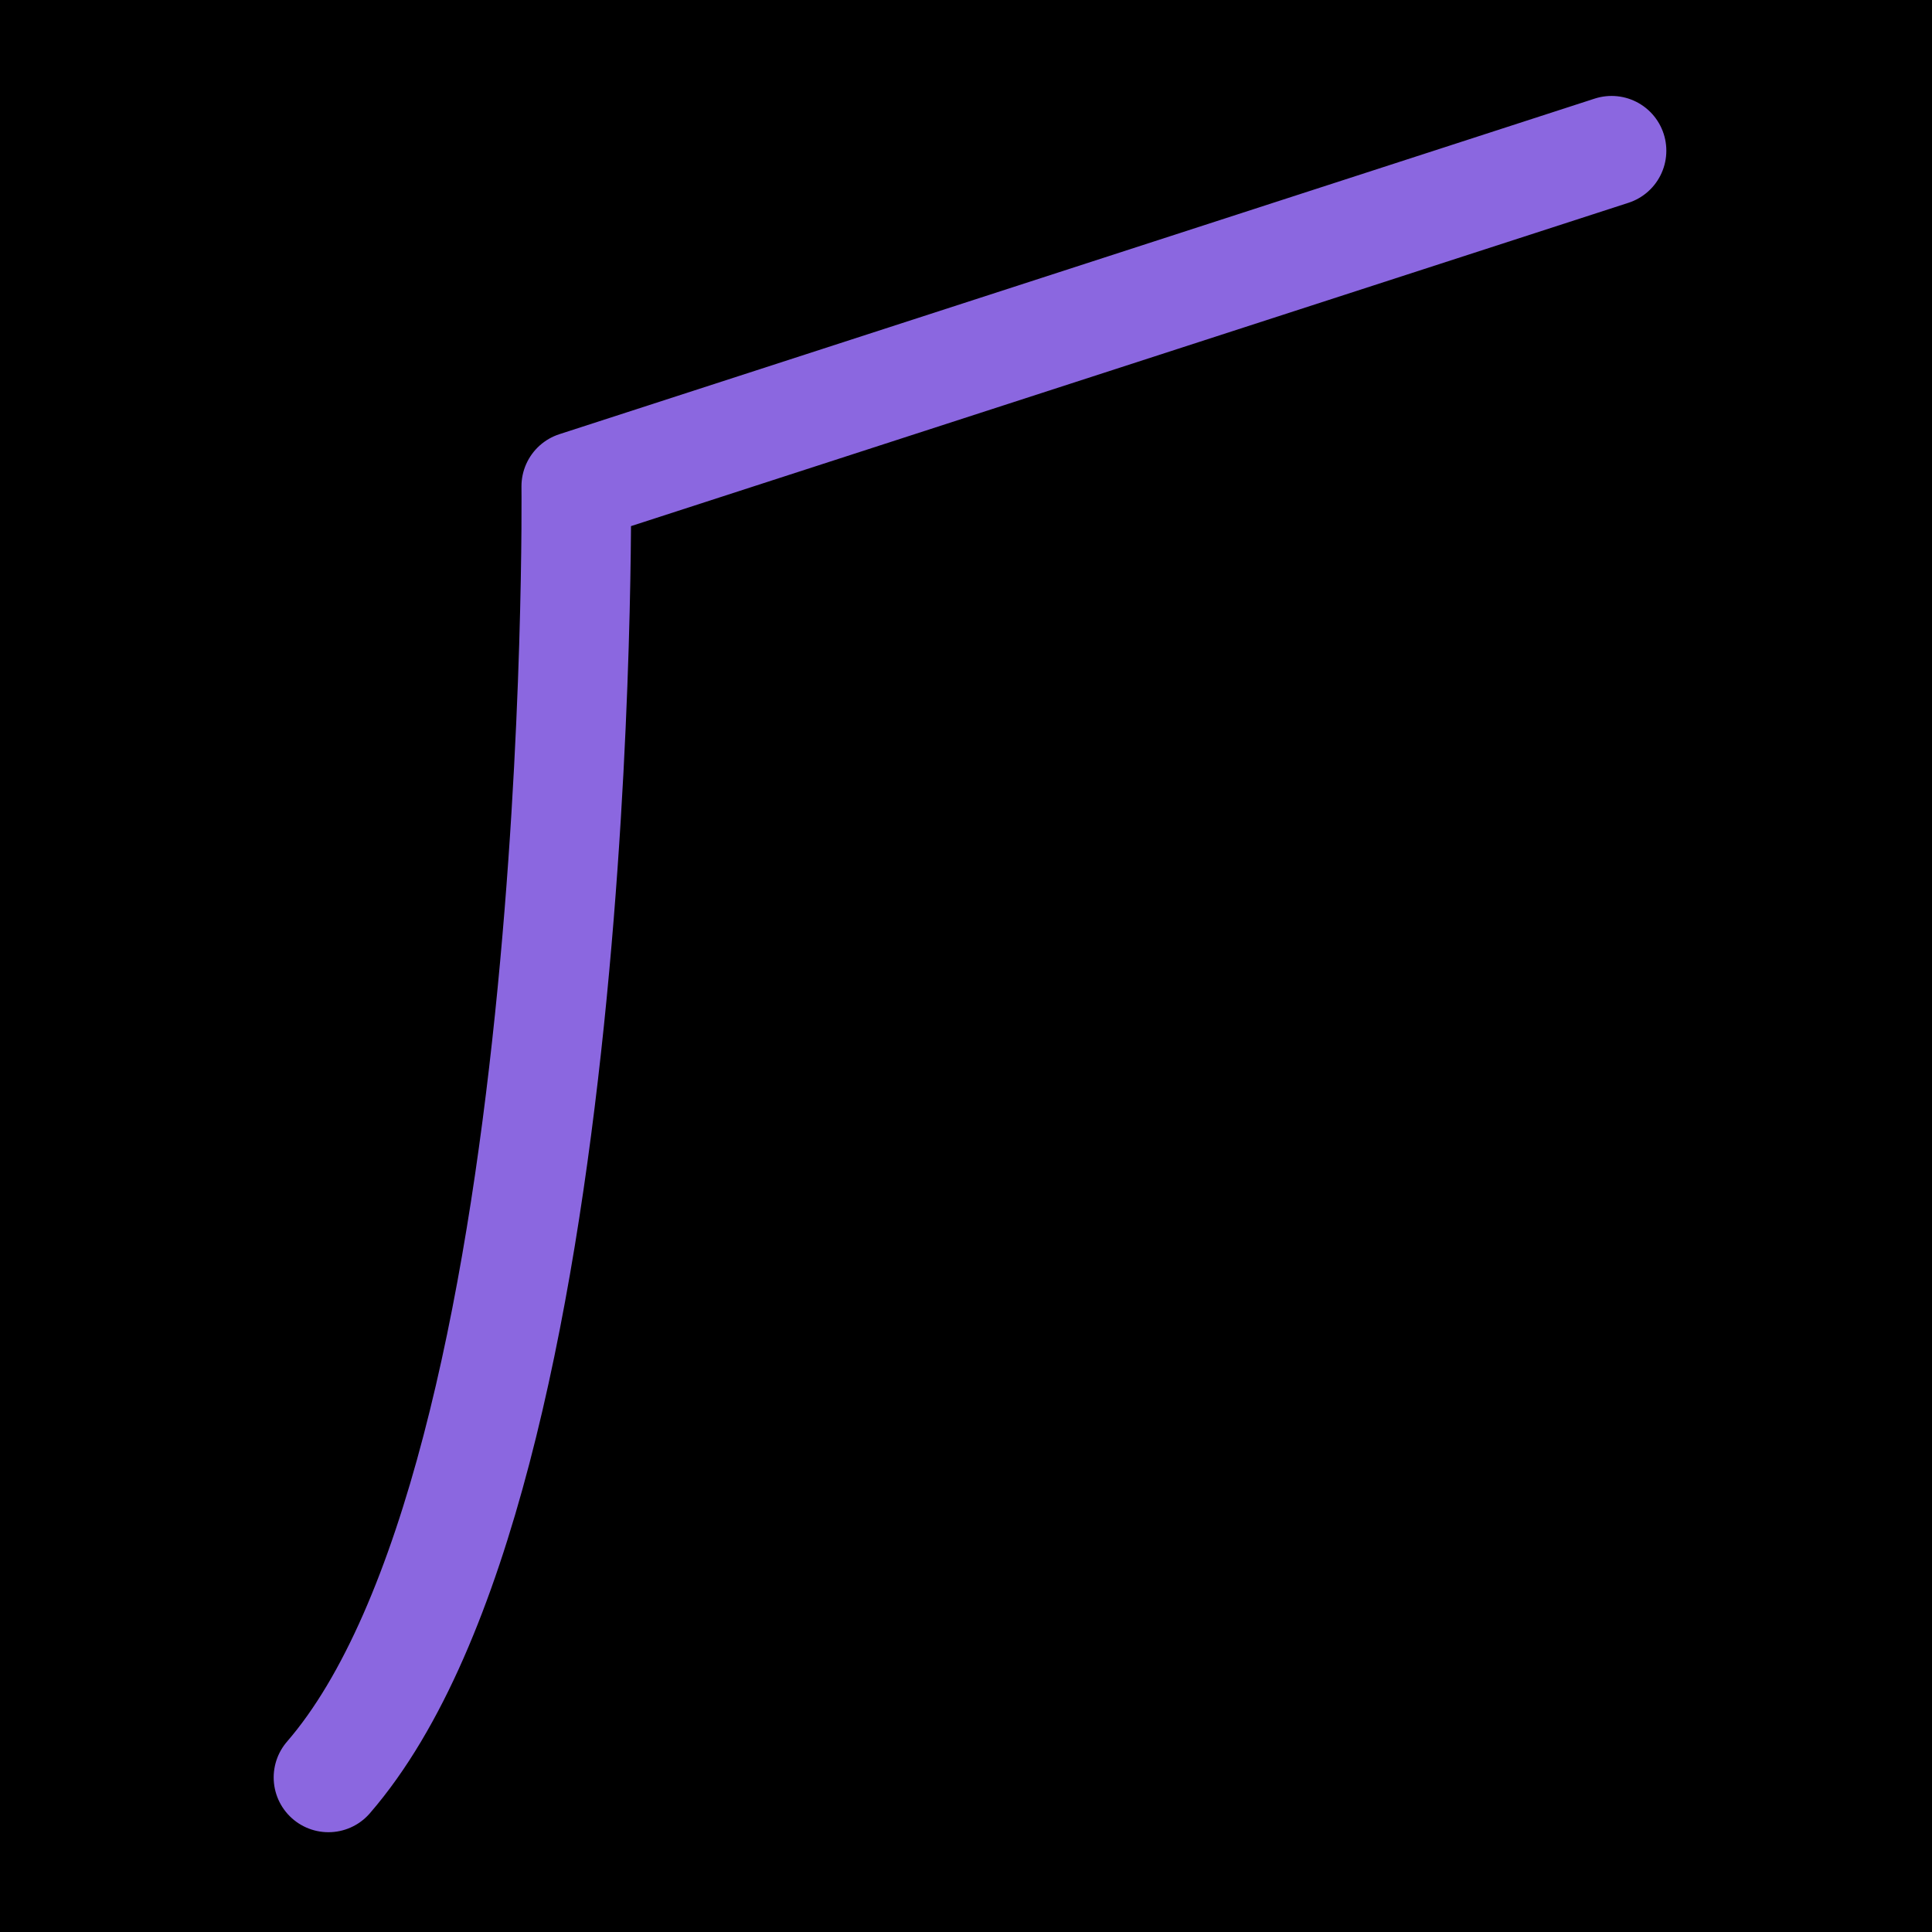
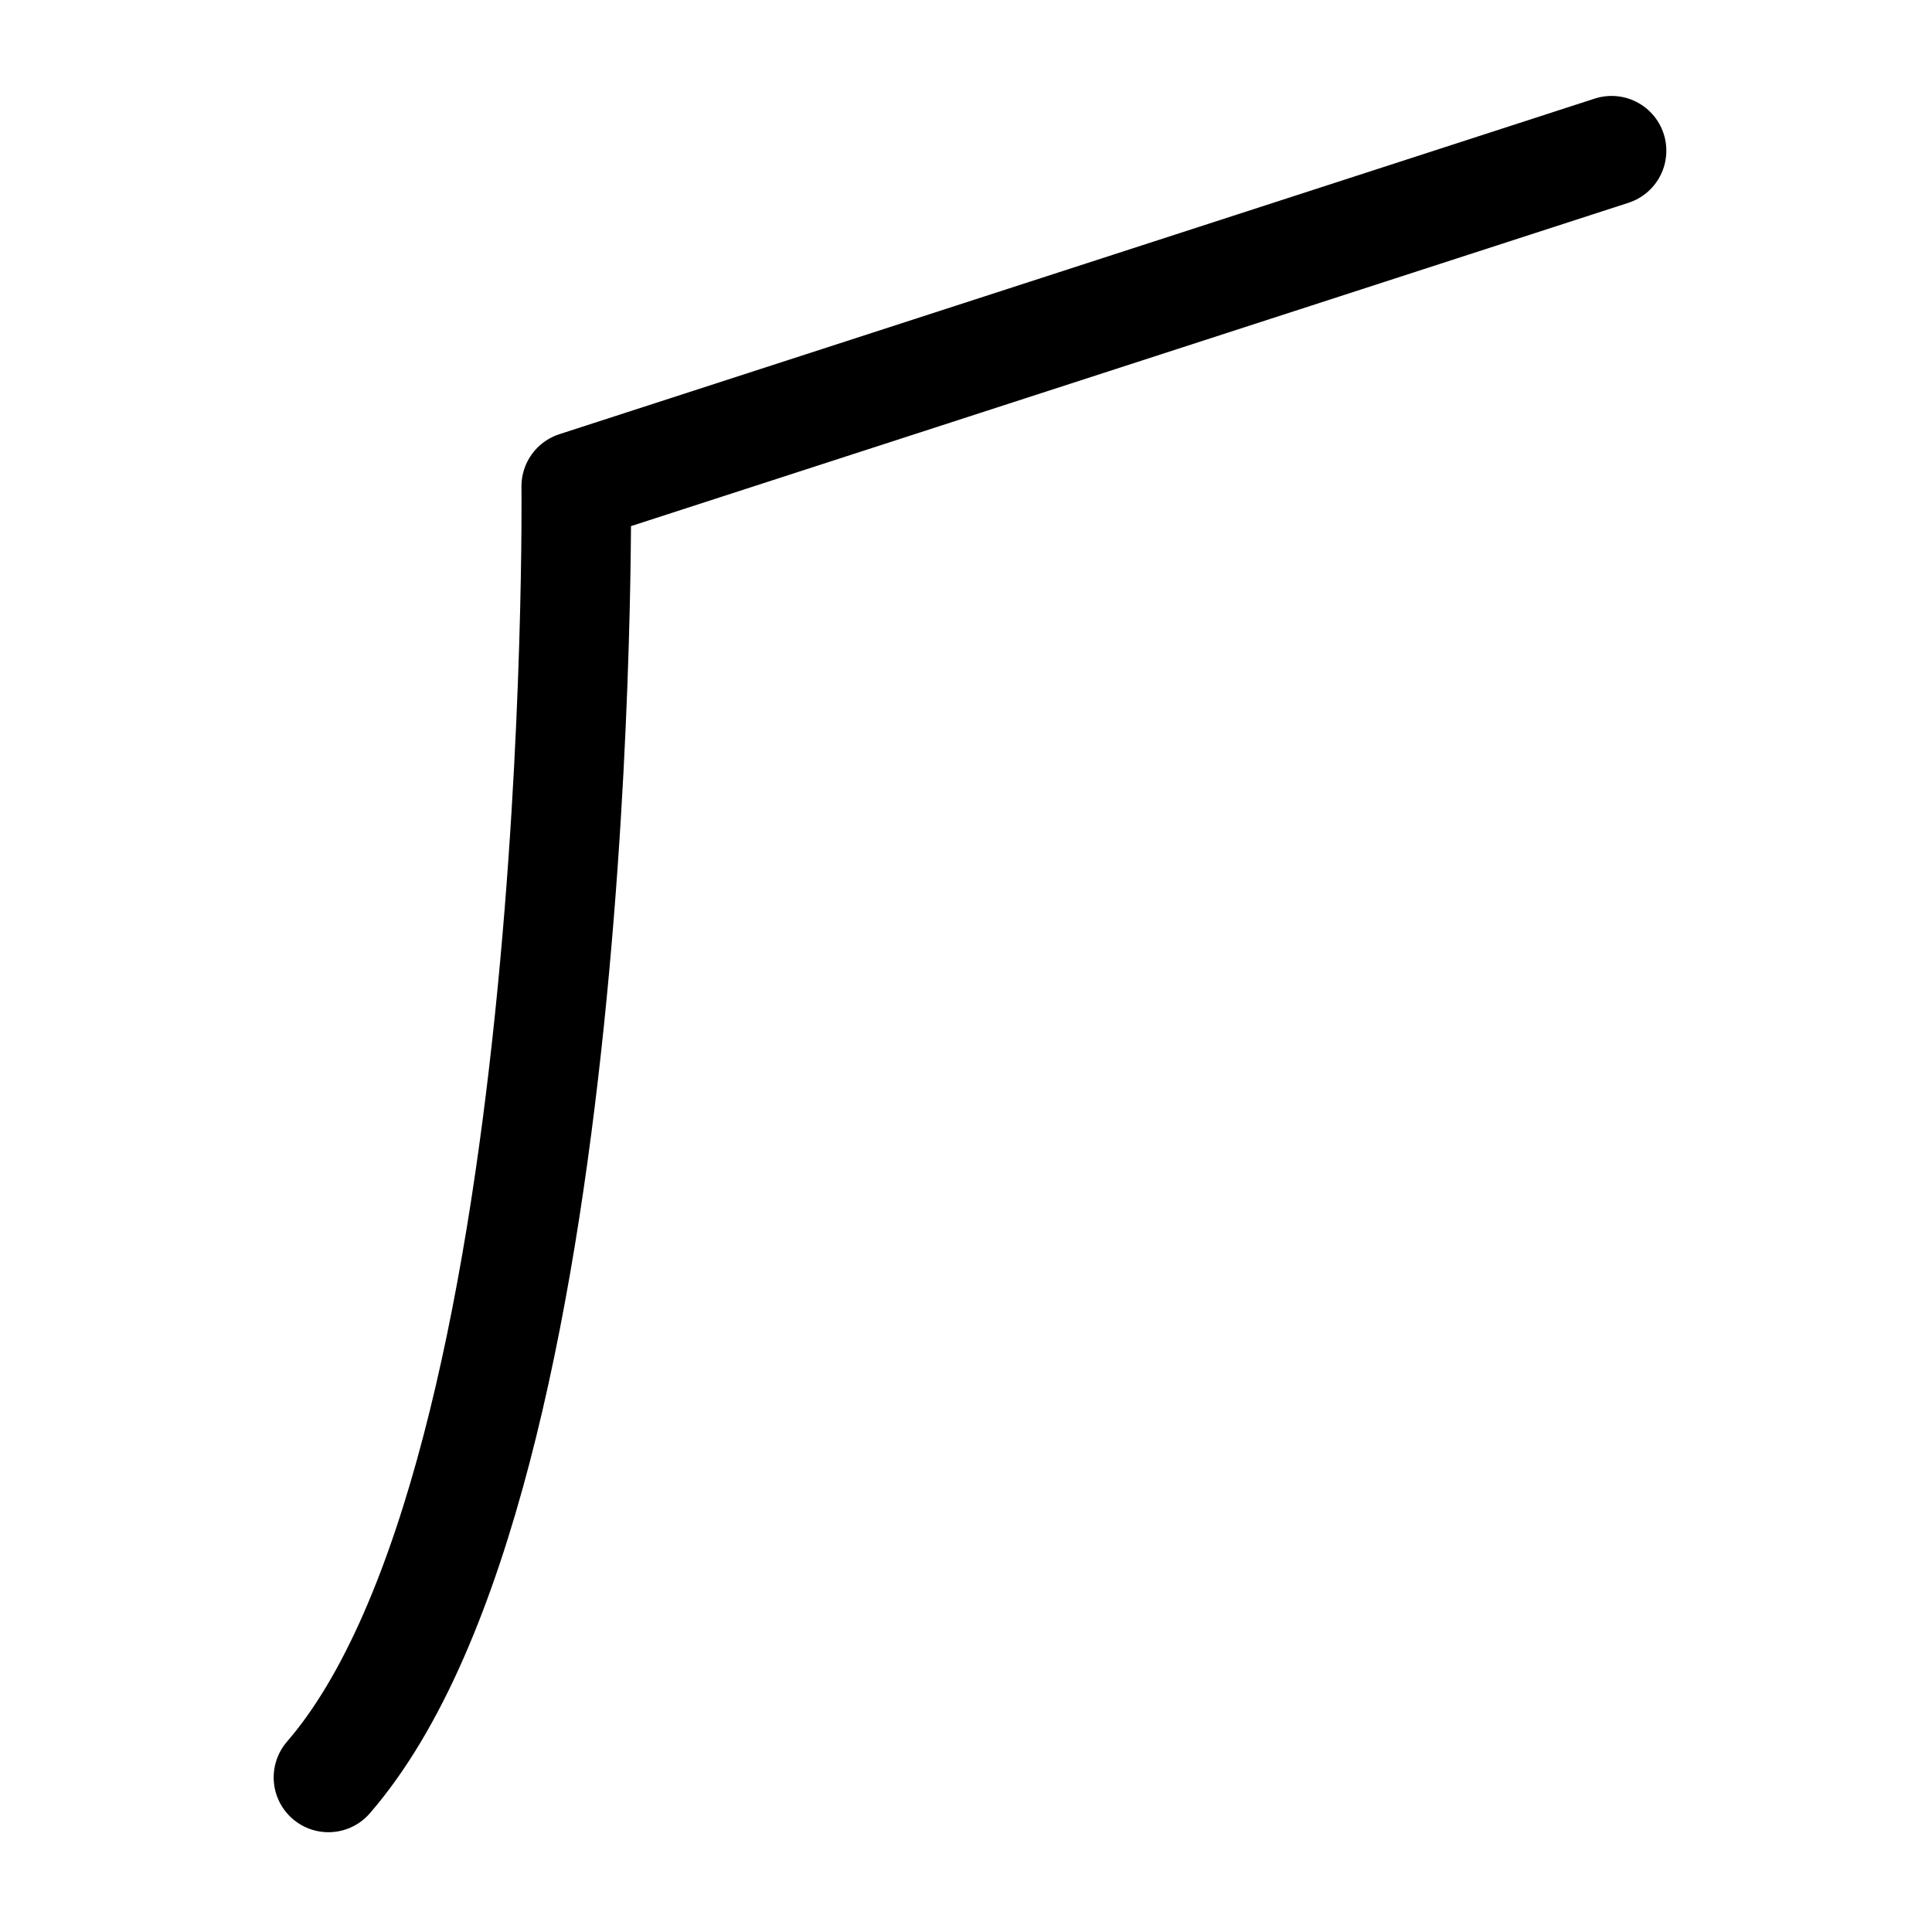
<svg xmlns="http://www.w3.org/2000/svg" width="1000" height="1000" viewBox="0 0 264.583 264.583" version="1.1" id="svg5">
  <defs id="defs2" />
-   <rect style="fill:#000000;fill-opacity:1;stroke:none;stroke-width:6" id="rect1" width="264.583" height="264.583" x="0" y="0" ry="0" />
  <g id="layer1">
-     <path style="fill:none;stroke:#8b67e0;stroke-width:15;stroke-linecap:round;stroke-linejoin:round;stroke-opacity:1" d="M 220.701,20.638 78.913,66.598 c 0,0 1.542,135.849 -33.934,176.819" id="path1441" />
+     <path style="fill:none;stroke:#000000;stroke-width:15;stroke-linecap:round;stroke-linejoin:round;stroke-opacity:1" d="M 220.701,20.638 78.913,66.598 c 0,0 1.542,135.849 -33.934,176.819" id="path1441" />
  </g>
</svg>
